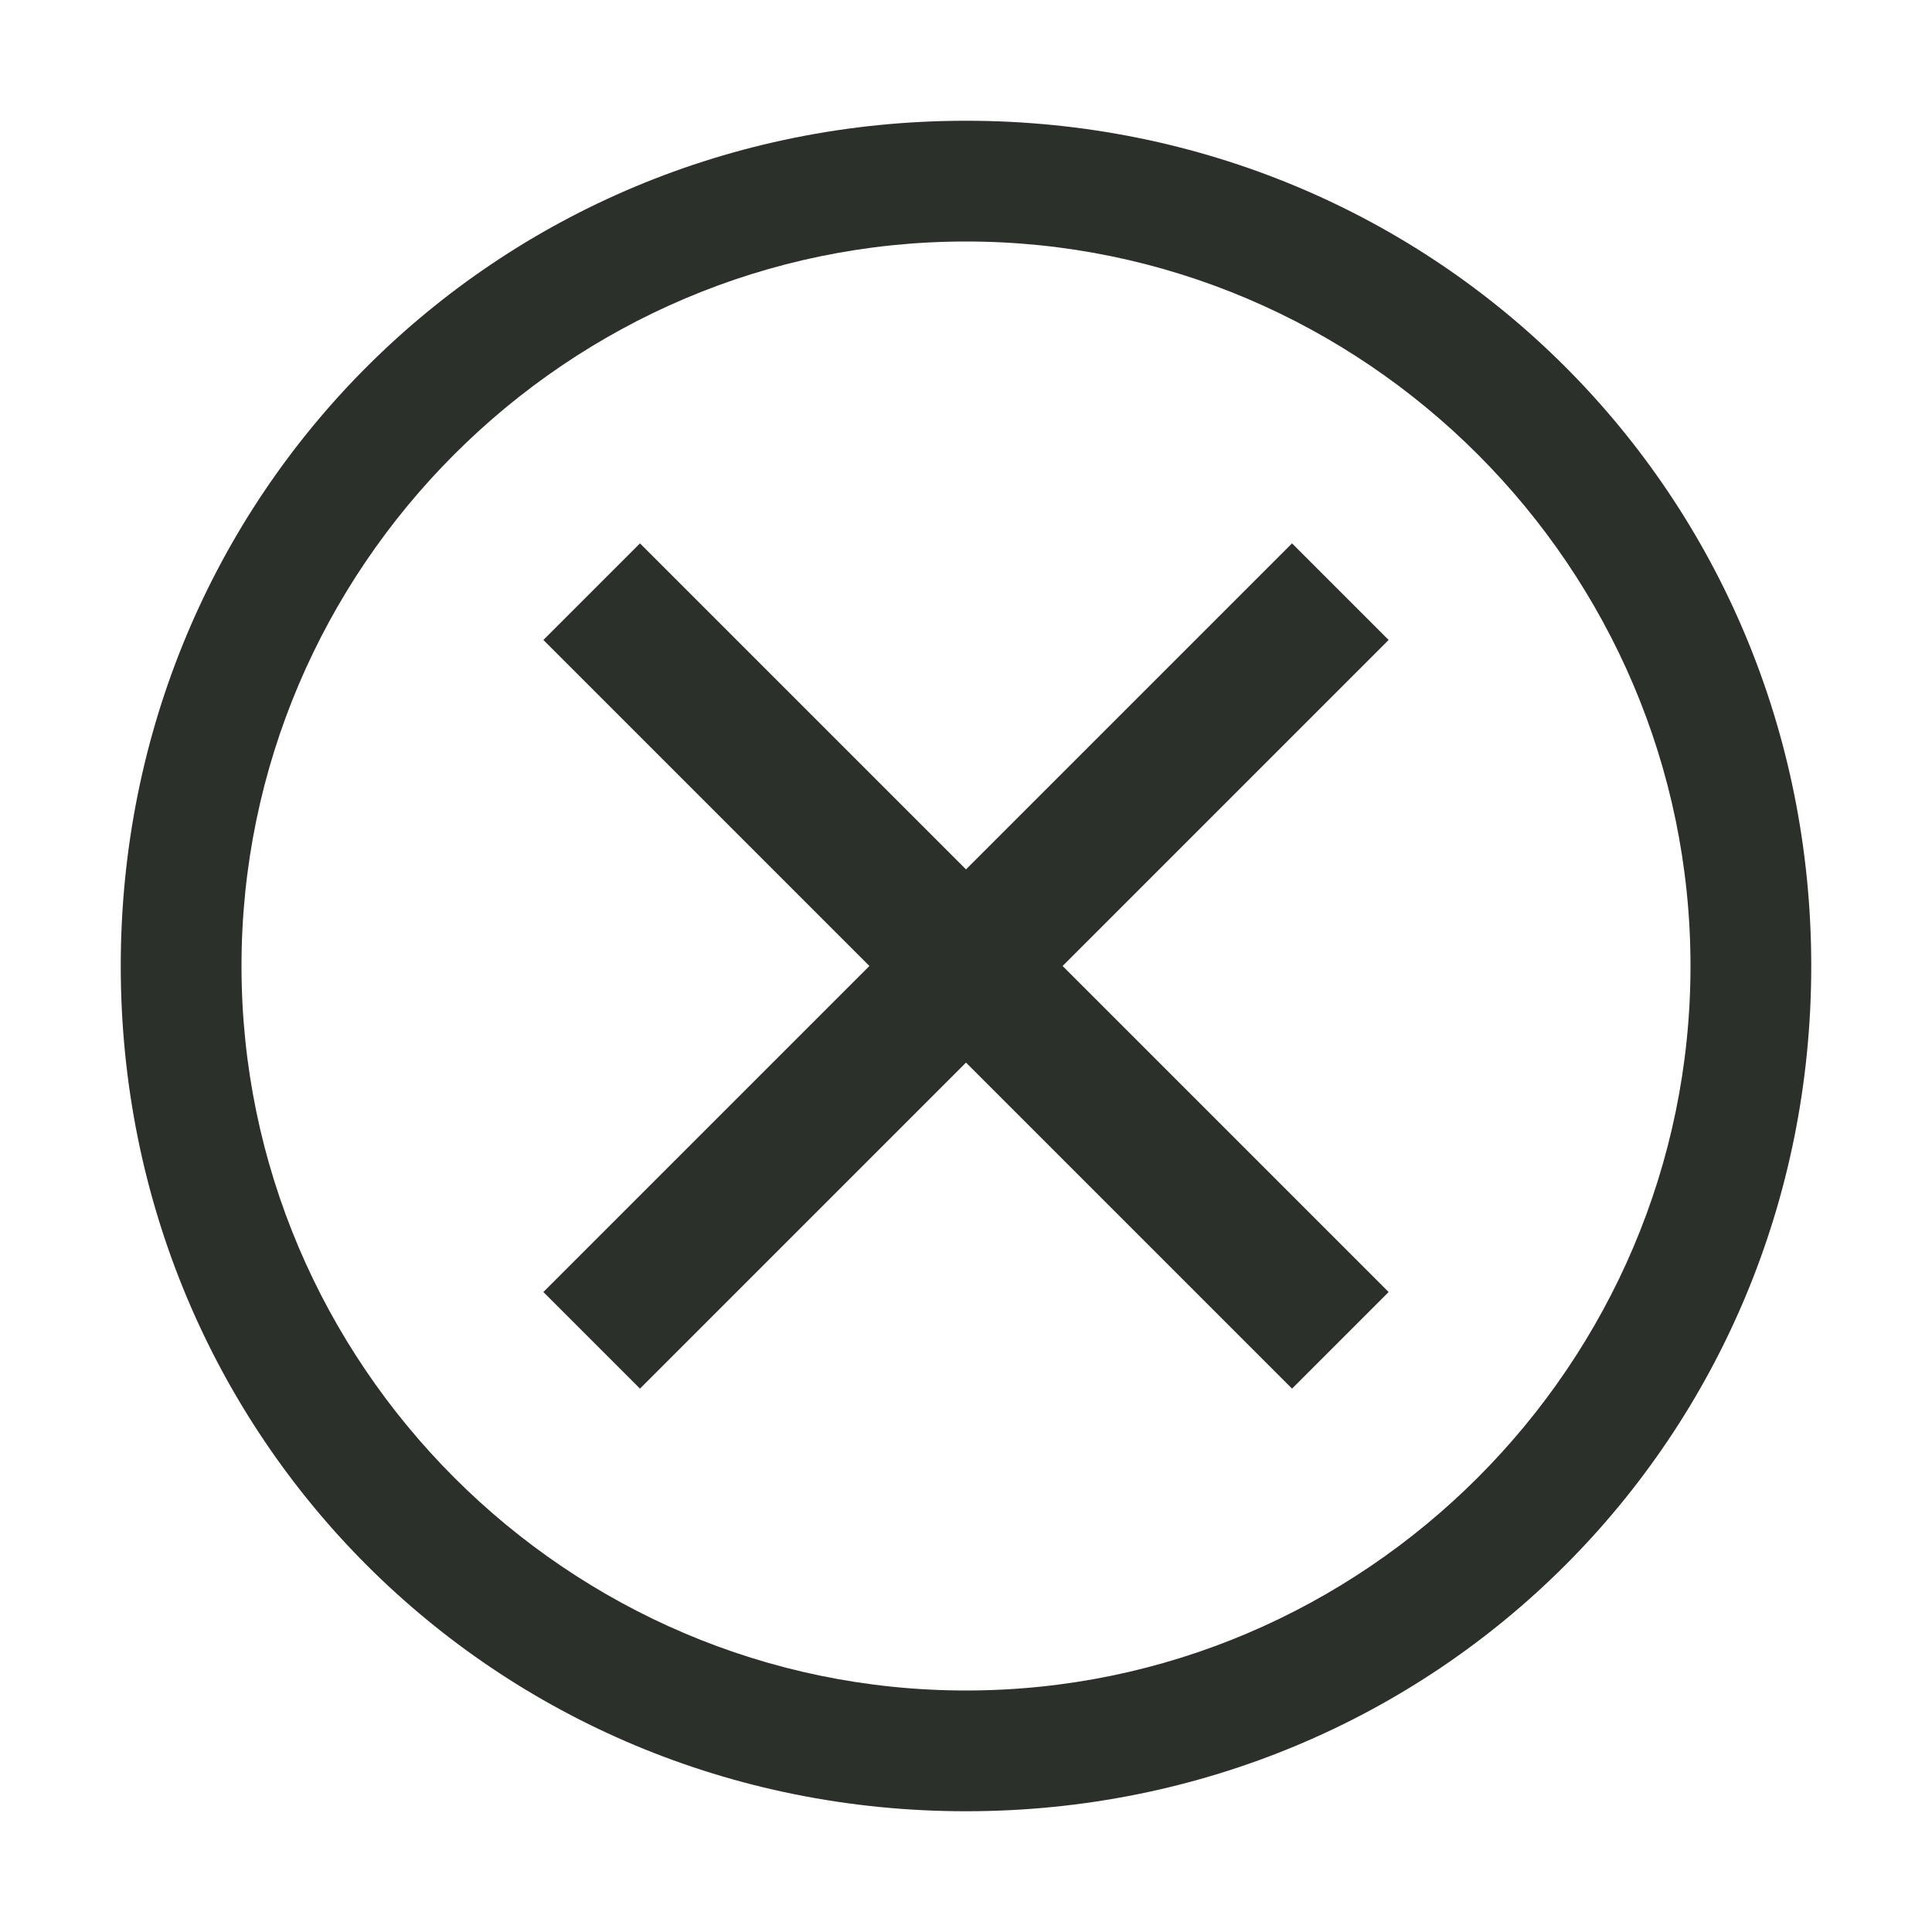
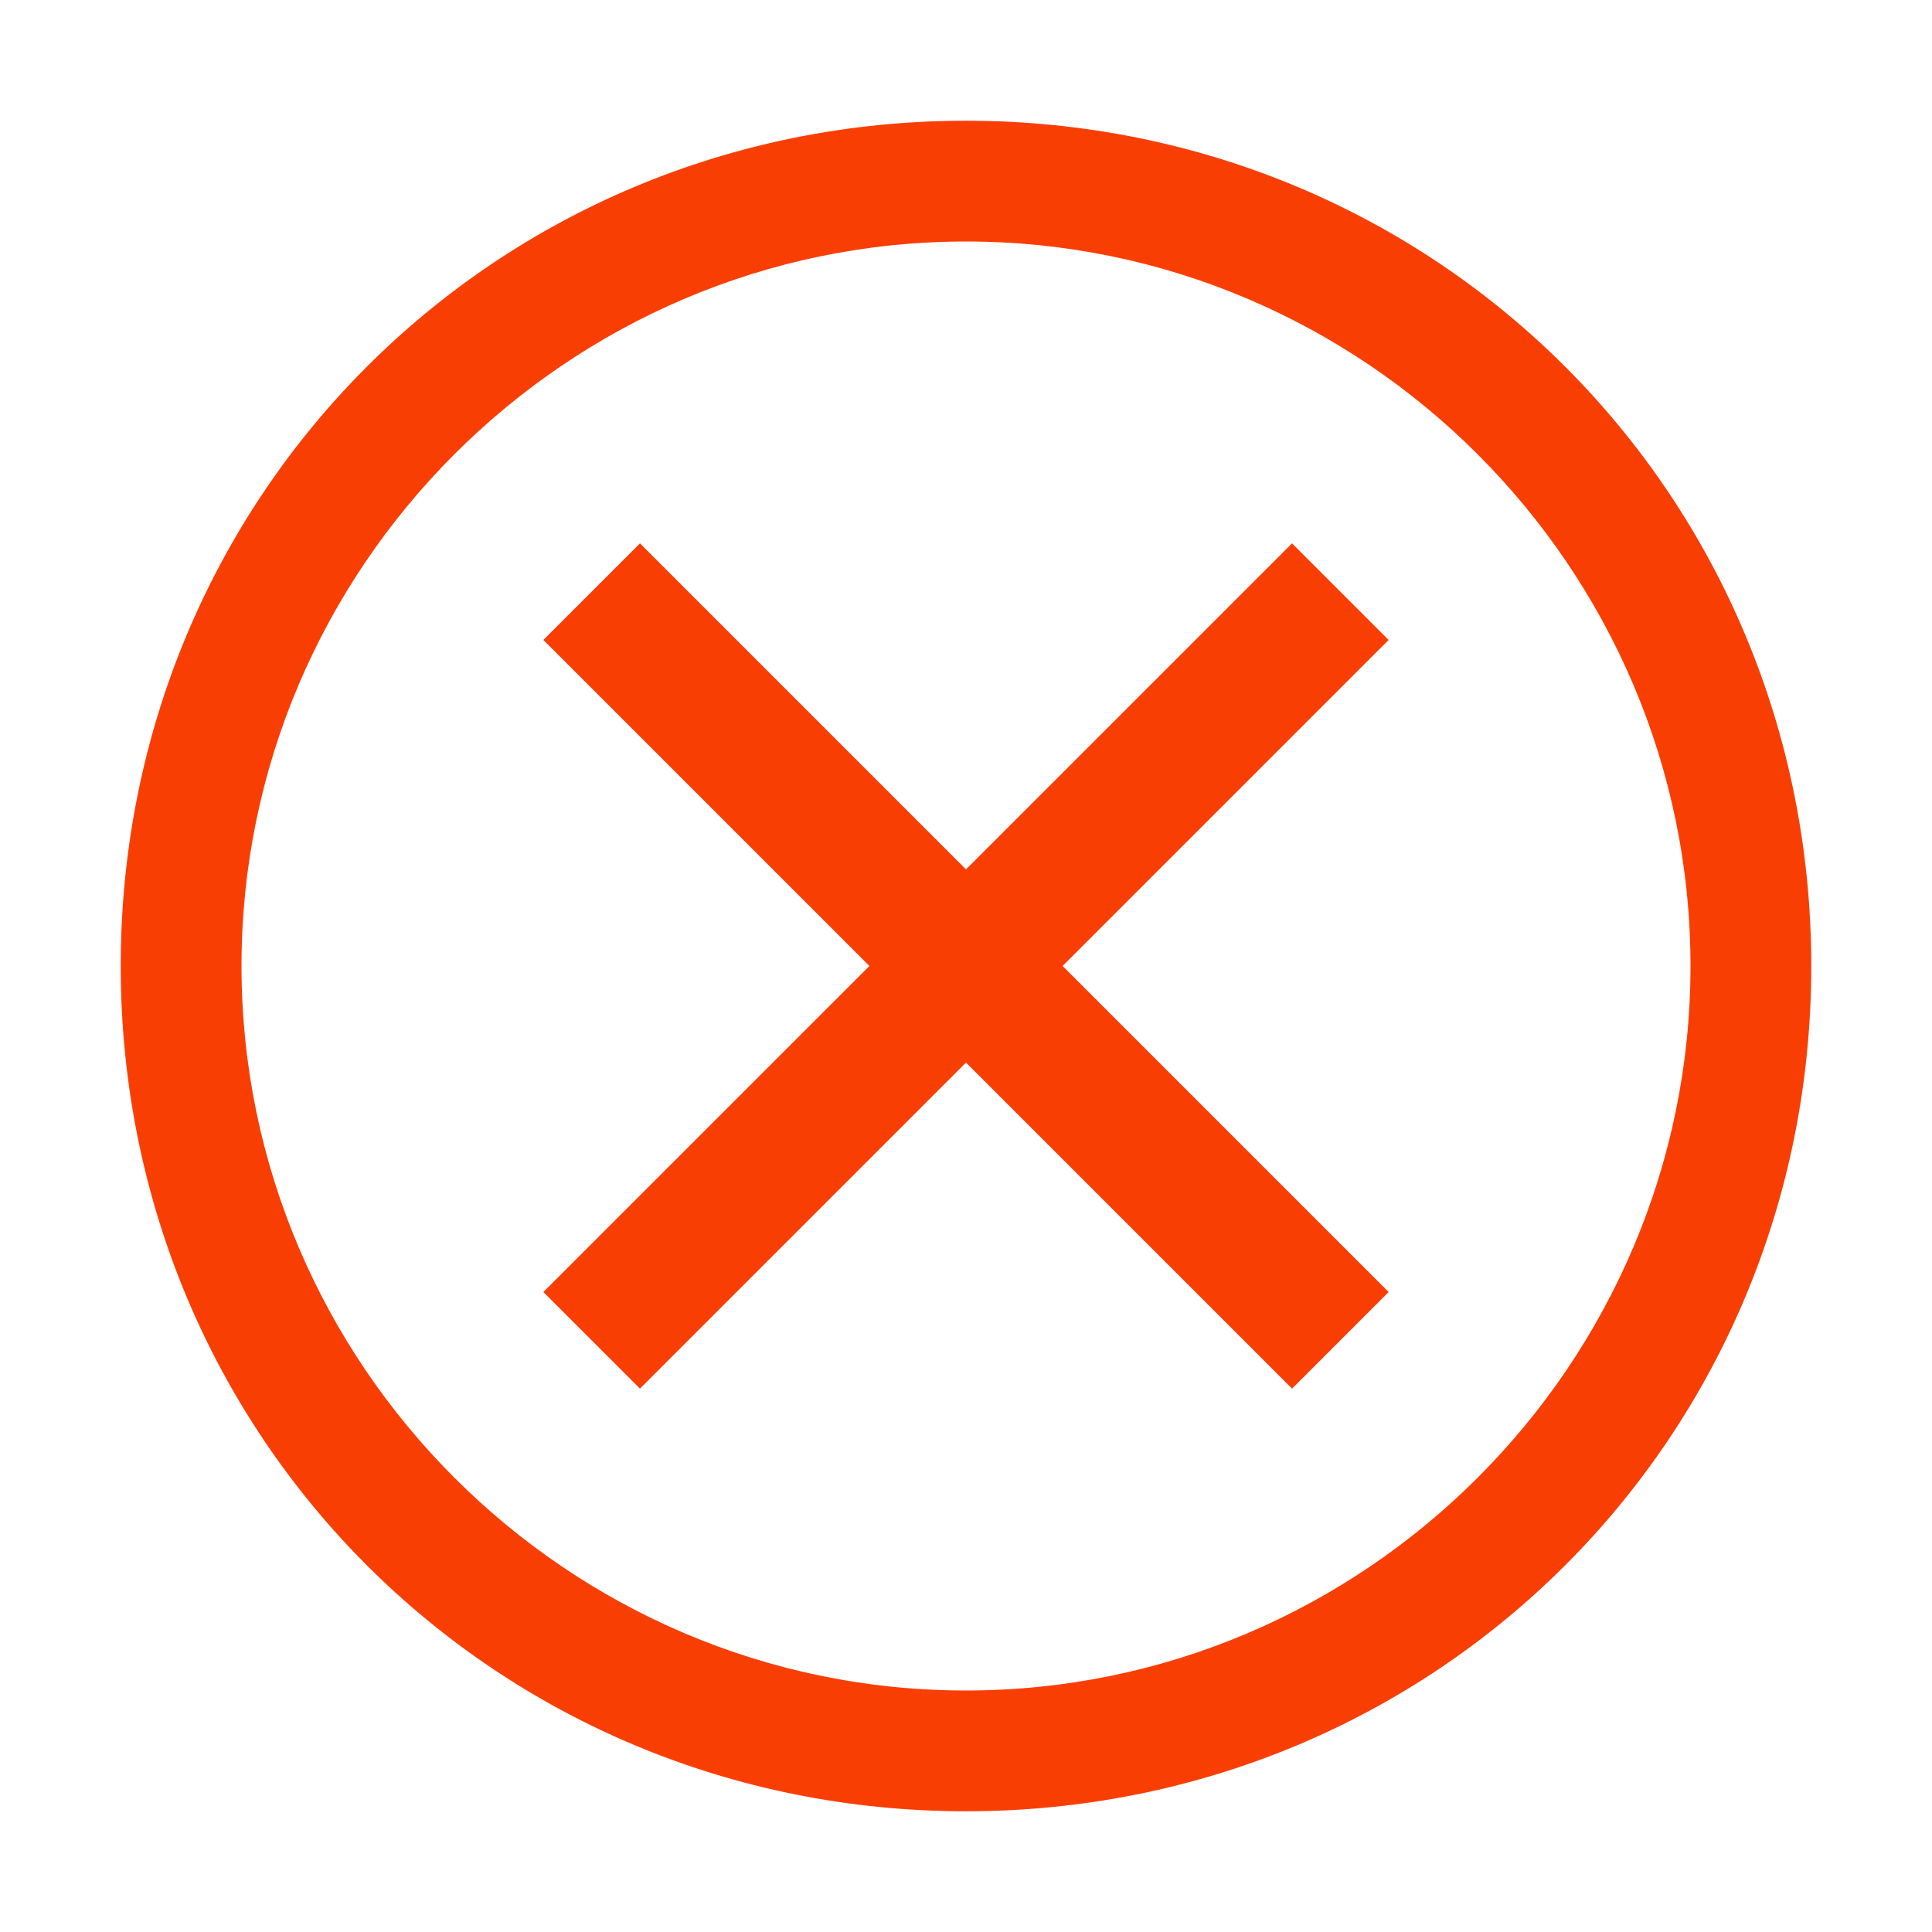
- <svg xmlns="http://www.w3.org/2000/svg" width="32" height="32" viewBox="0 0 32 32" fill="none">
-   <path d="M16 2C8.2 2 2 8.2 2 16C2 23.8 8.2 30 16 30C23.8 30 30 23.8 30 16C30 8.2 23.8 2 16 2ZM16 28C9.4 28 4 22.6 4 16C4 9.4 9.4 4 16 4C22.6 4 28 9.4 28 16C28 22.6 22.6 28 16 28Z" fill="#2C302B" />
-   <path d="M21.4 23L16 17.6L10.6 23L9 21.4L14.4 16L9 10.6L10.6 9L16 14.4L21.4 9L23 10.6L17.6 16L23 21.4L21.4 23Z" fill="#2C302B" />
+ <svg xmlns="http://www.w3.org/2000/svg" width="45" height="45" viewBox="0 0 45 45" fill="none">
+   <path d="M22.5 2.812C11.531 2.812 2.812 11.531 2.812 22.5C2.812 33.469 11.531 42.188 22.5 42.188C33.469 42.188 42.188 33.469 42.188 22.5C42.188 11.531 33.469 2.812 22.5 2.812ZM22.5 39.375C13.219 39.375 5.625 31.781 5.625 22.5C5.625 13.219 13.219 5.625 22.5 5.625C31.781 5.625 39.375 13.219 39.375 22.5C39.375 31.781 31.781 39.375 22.5 39.375Z" fill="#F93E04" />
+   <path d="M30.094 32.344L22.5 24.75L14.906 32.344L12.656 30.094L20.25 22.5L12.656 14.906L14.906 12.656L22.5 20.25L30.094 12.656L32.344 14.906L24.75 22.5L32.344 30.094L30.094 32.344Z" fill="#F93E04" />
</svg>
